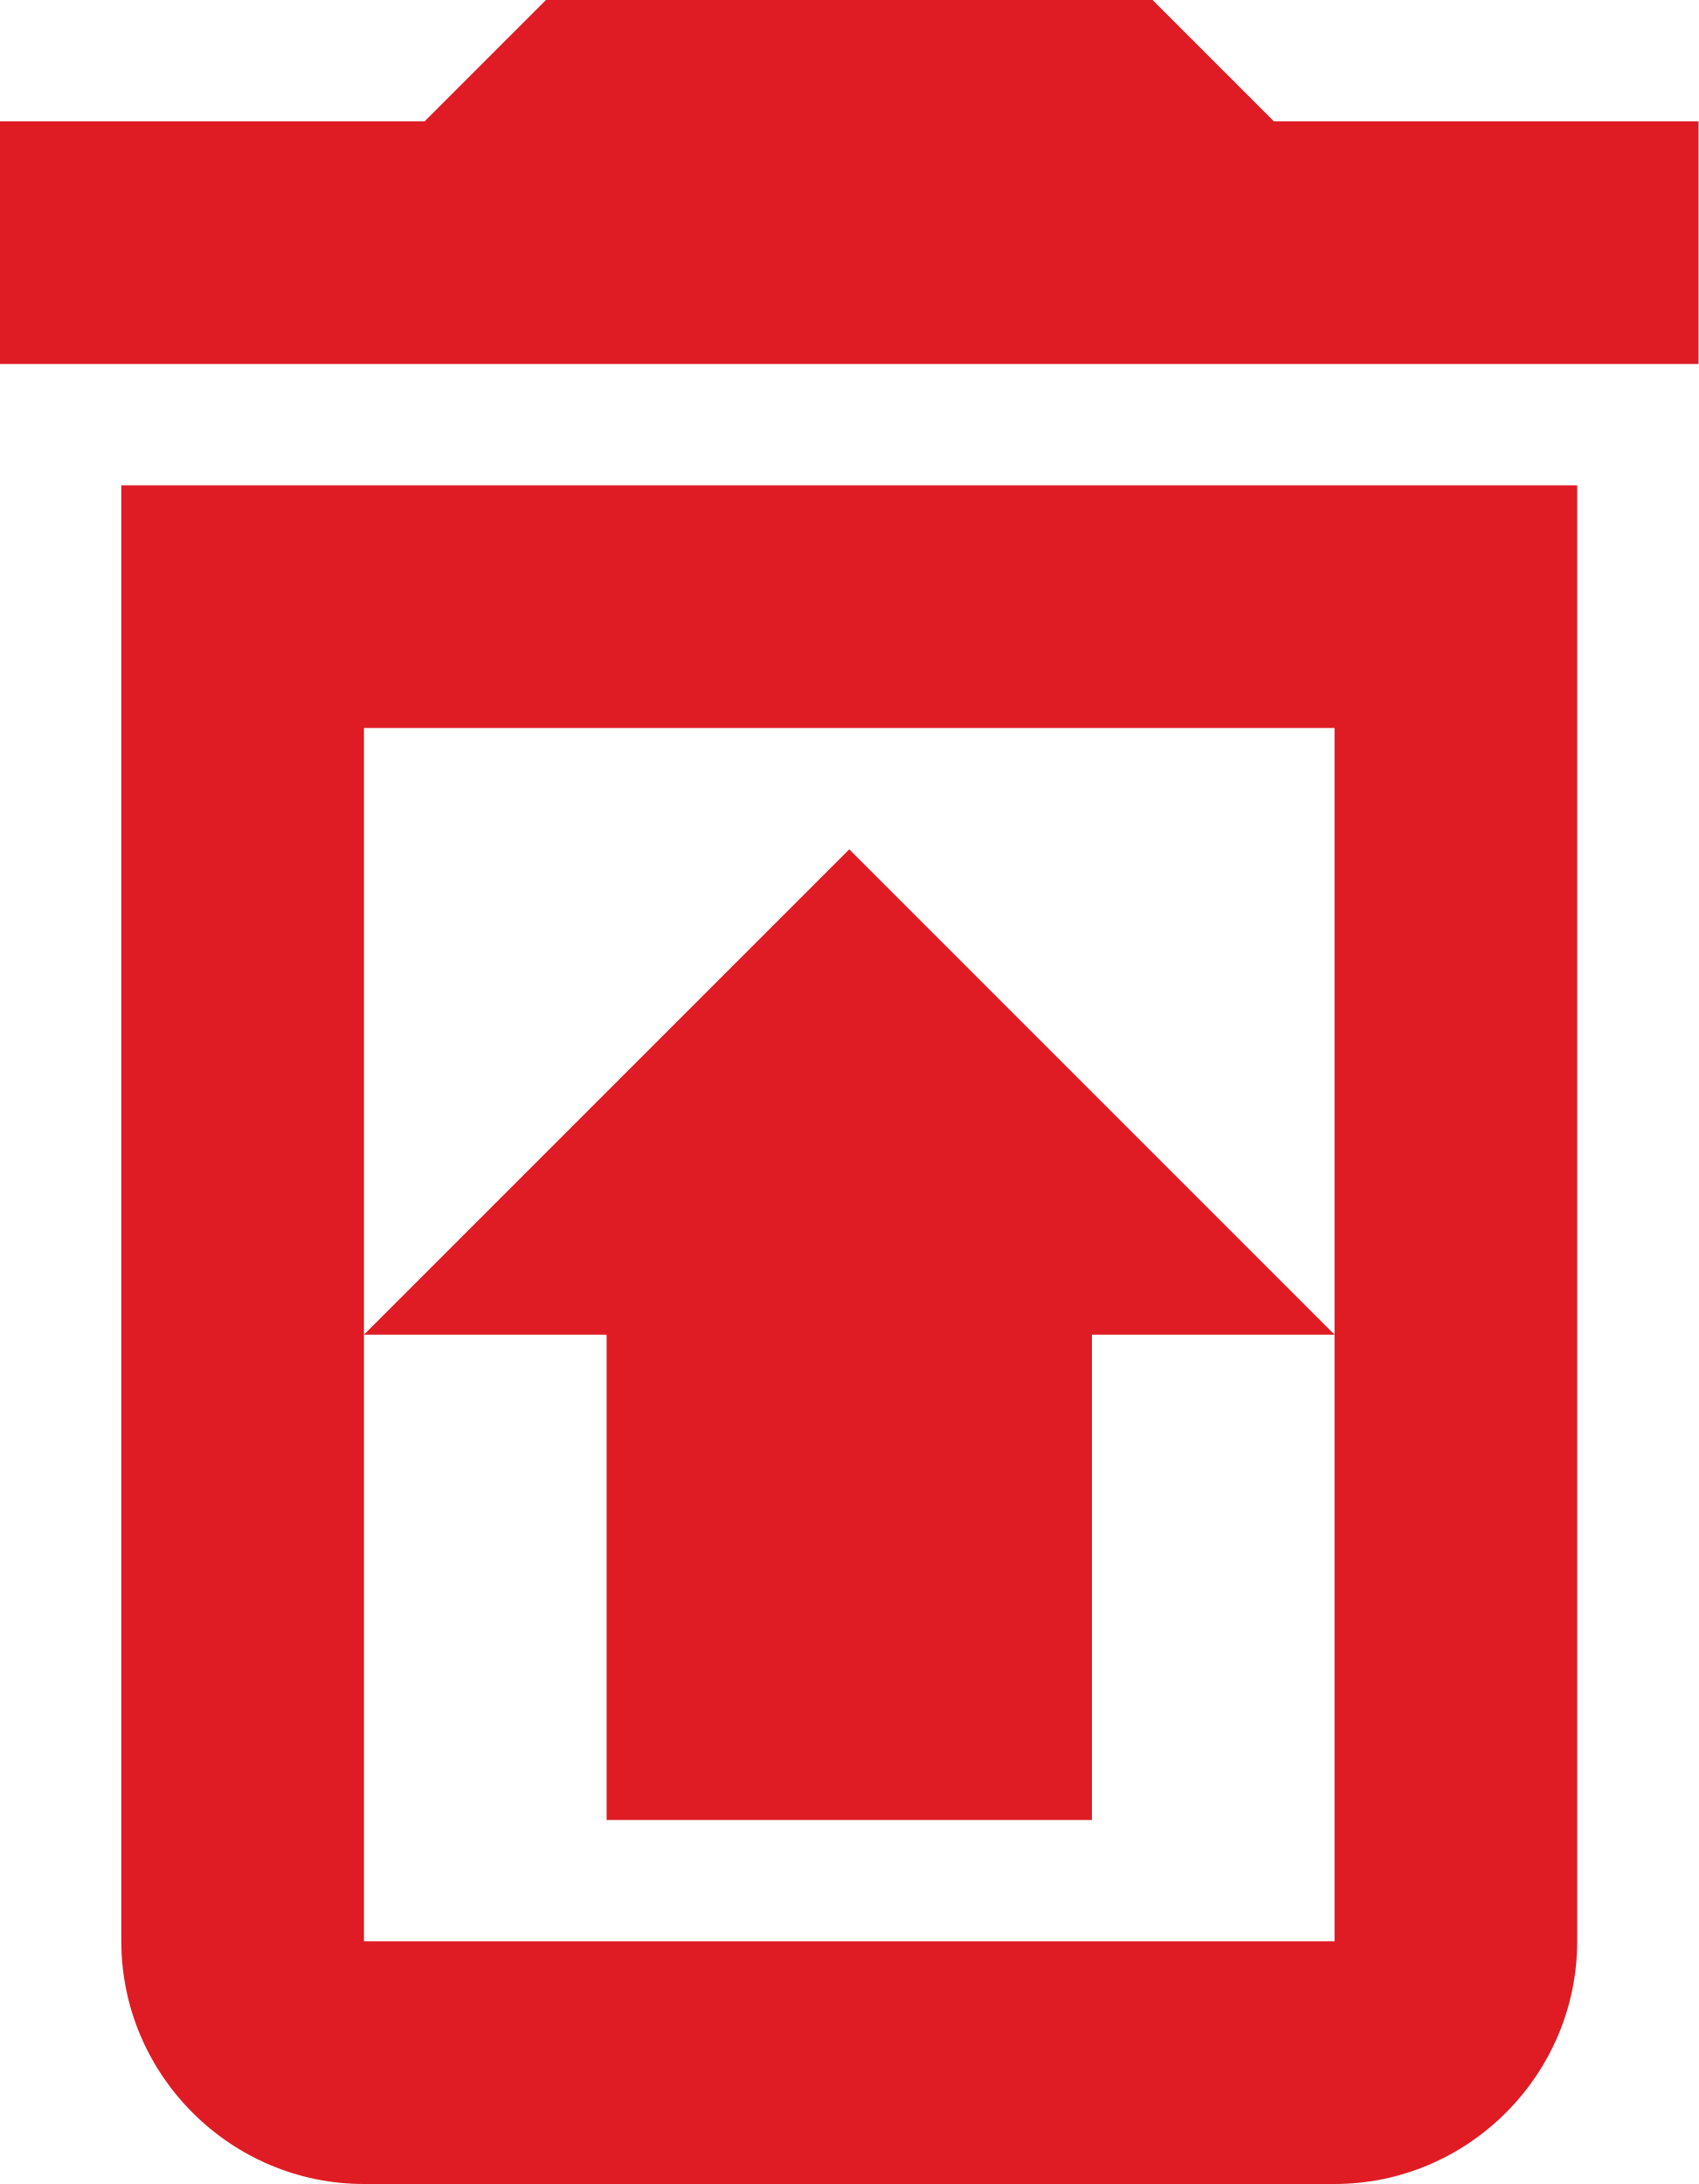
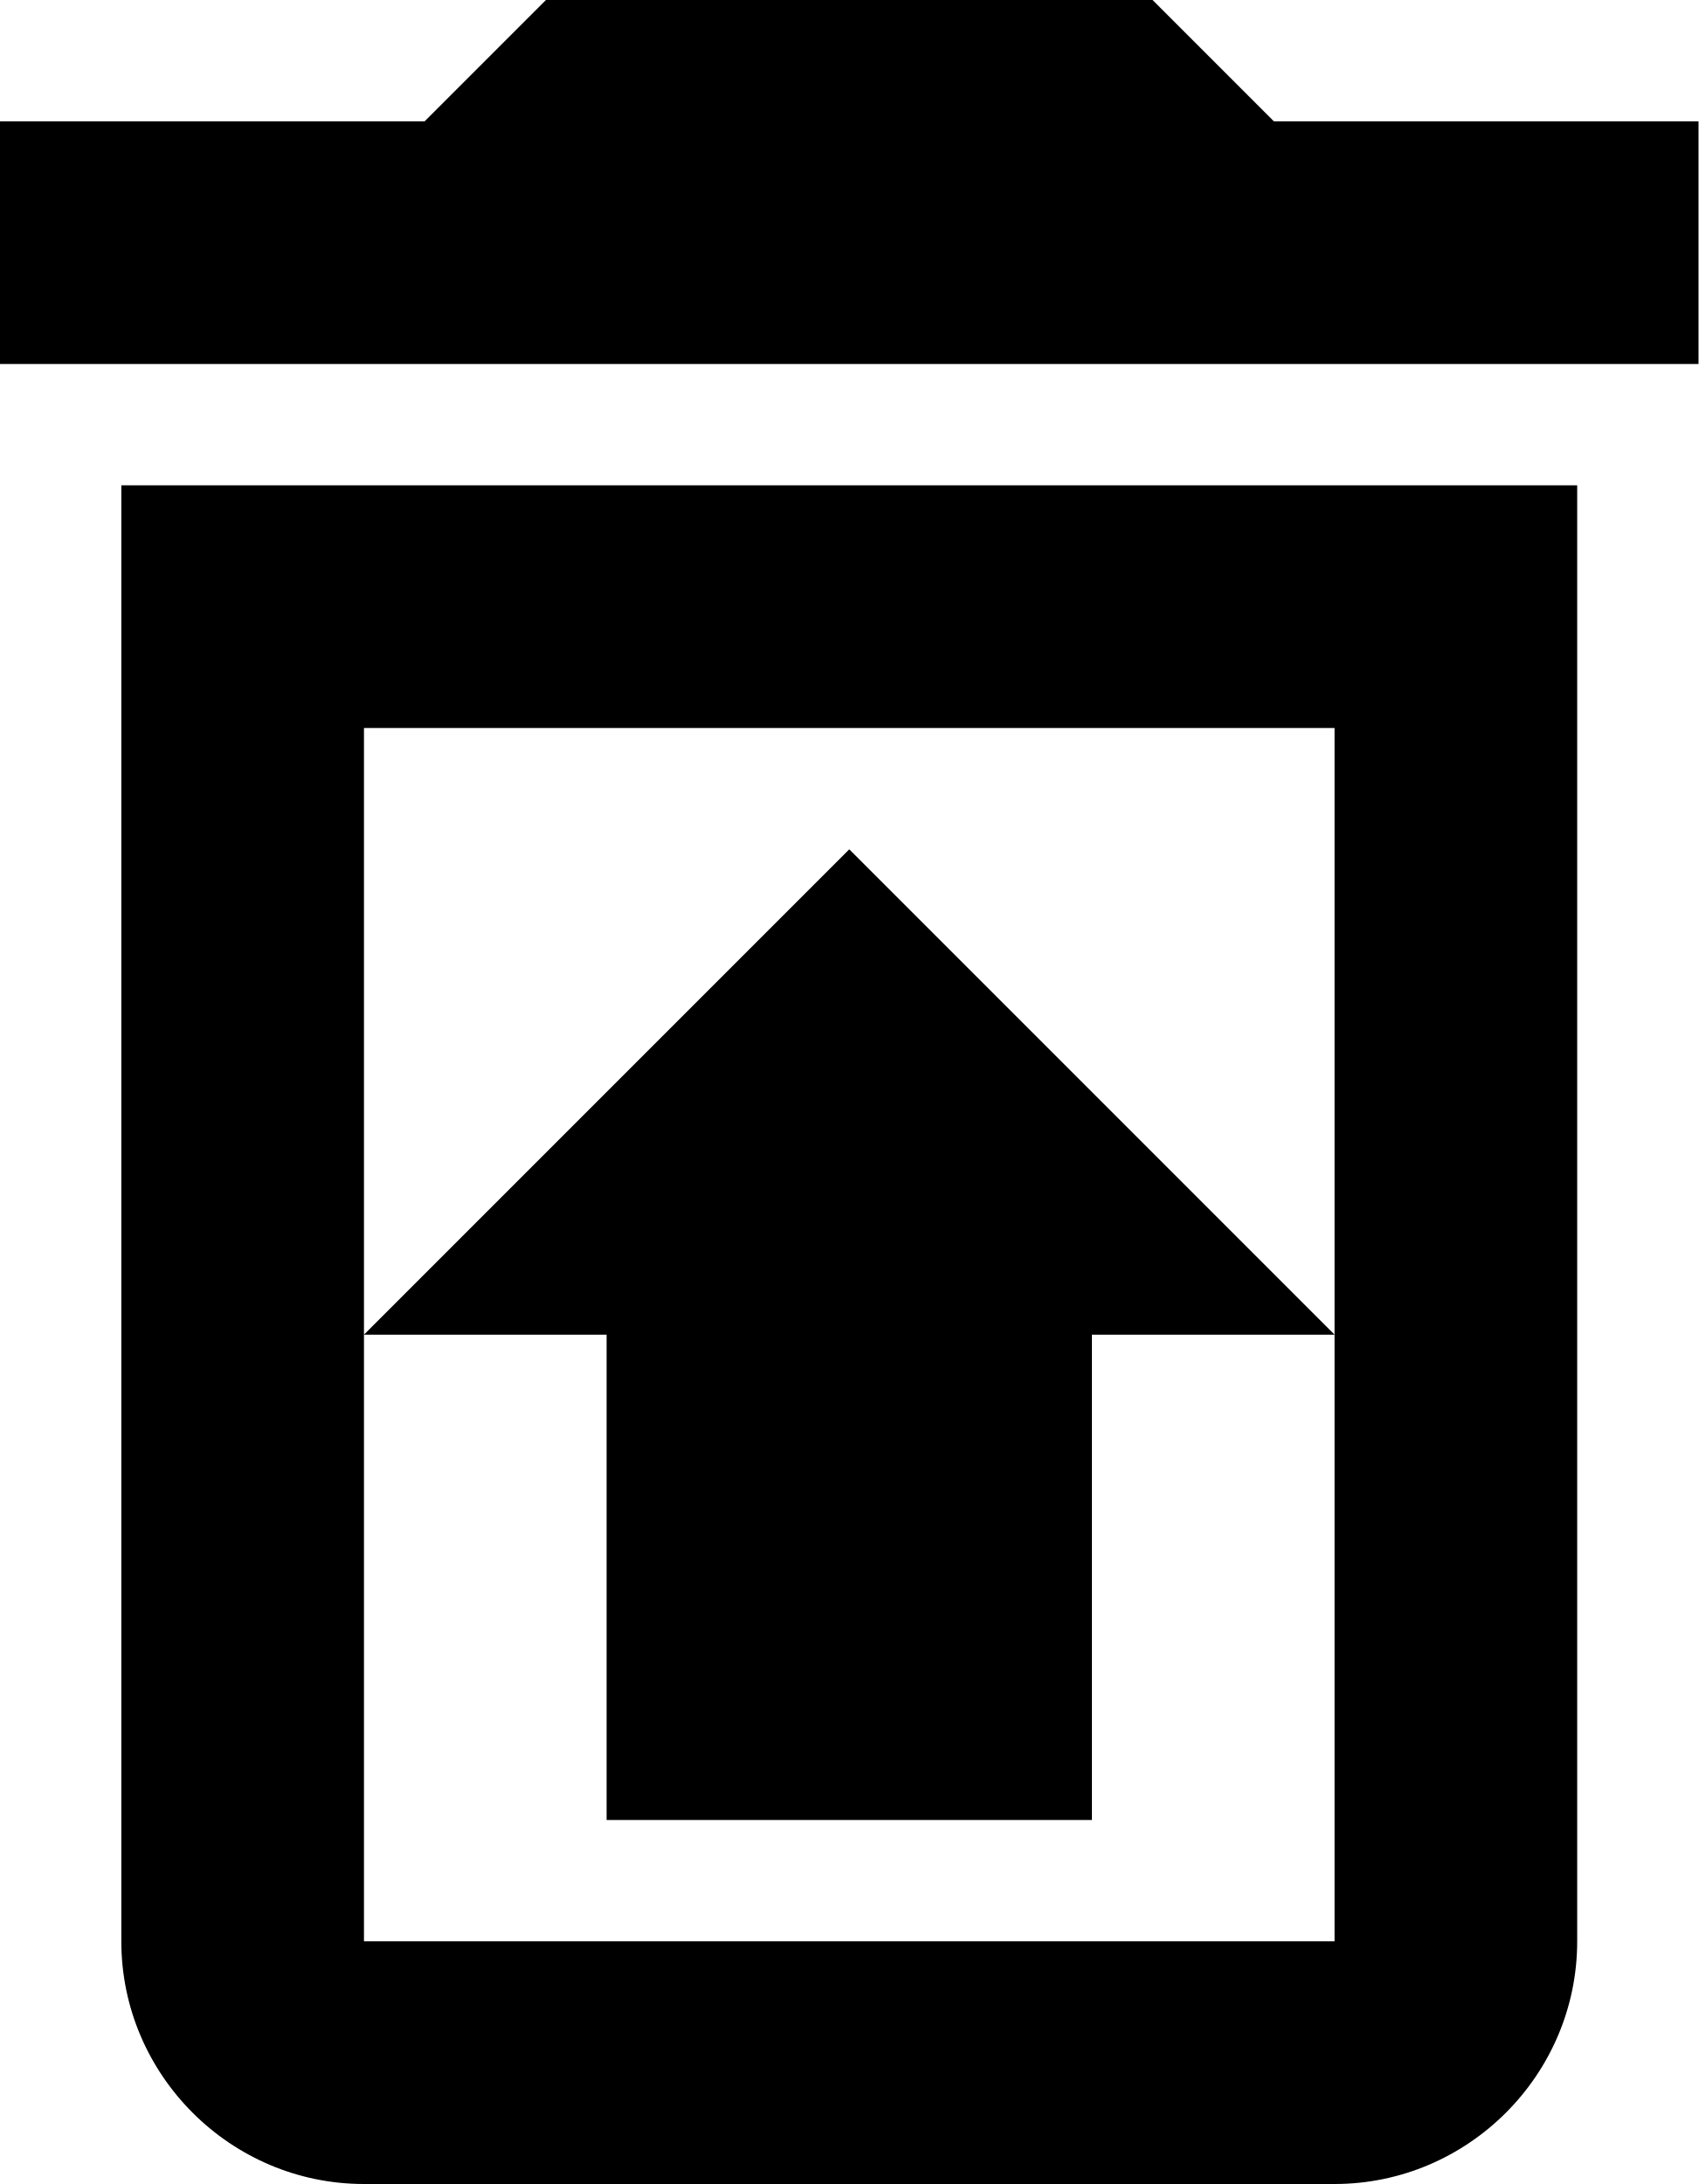
- <svg xmlns="http://www.w3.org/2000/svg" width="14" height="18" viewBox="0 0 14 18" fill="none">
-   <path fill-rule="evenodd" clip-rule="evenodd" d="M9.5 0L10.5 1H14V3H0V1H3.5L4.5 0H9.5ZM3 18C1.9 18 1 17.1 1 16V4H13V16C13 17.1 12.1 18 11 18H3ZM3 11V6H11V11L7 7L3 11ZM3 11V16H11V11H9V15H5V11H3Z" fill="#DF1C24" />
+ <svg xmlns="http://www.w3.org/2000/svg" id="icon-trash" viewBox="0 0 14 18">
+   <path fill-rule="evenodd" clip-rule="evenodd" d="M9.5 0L10.5 1H14V3H0V1H3.5L4.5 0H9.5ZM3 18C1.9 18 1 17.1 1 16V4H13V16C13 17.1 12.1 18 11 18H3ZM3 11V6H11V11L7 7L3 11ZM3 11V16H11V11H9V15H5V11H3Z" />
</svg>
